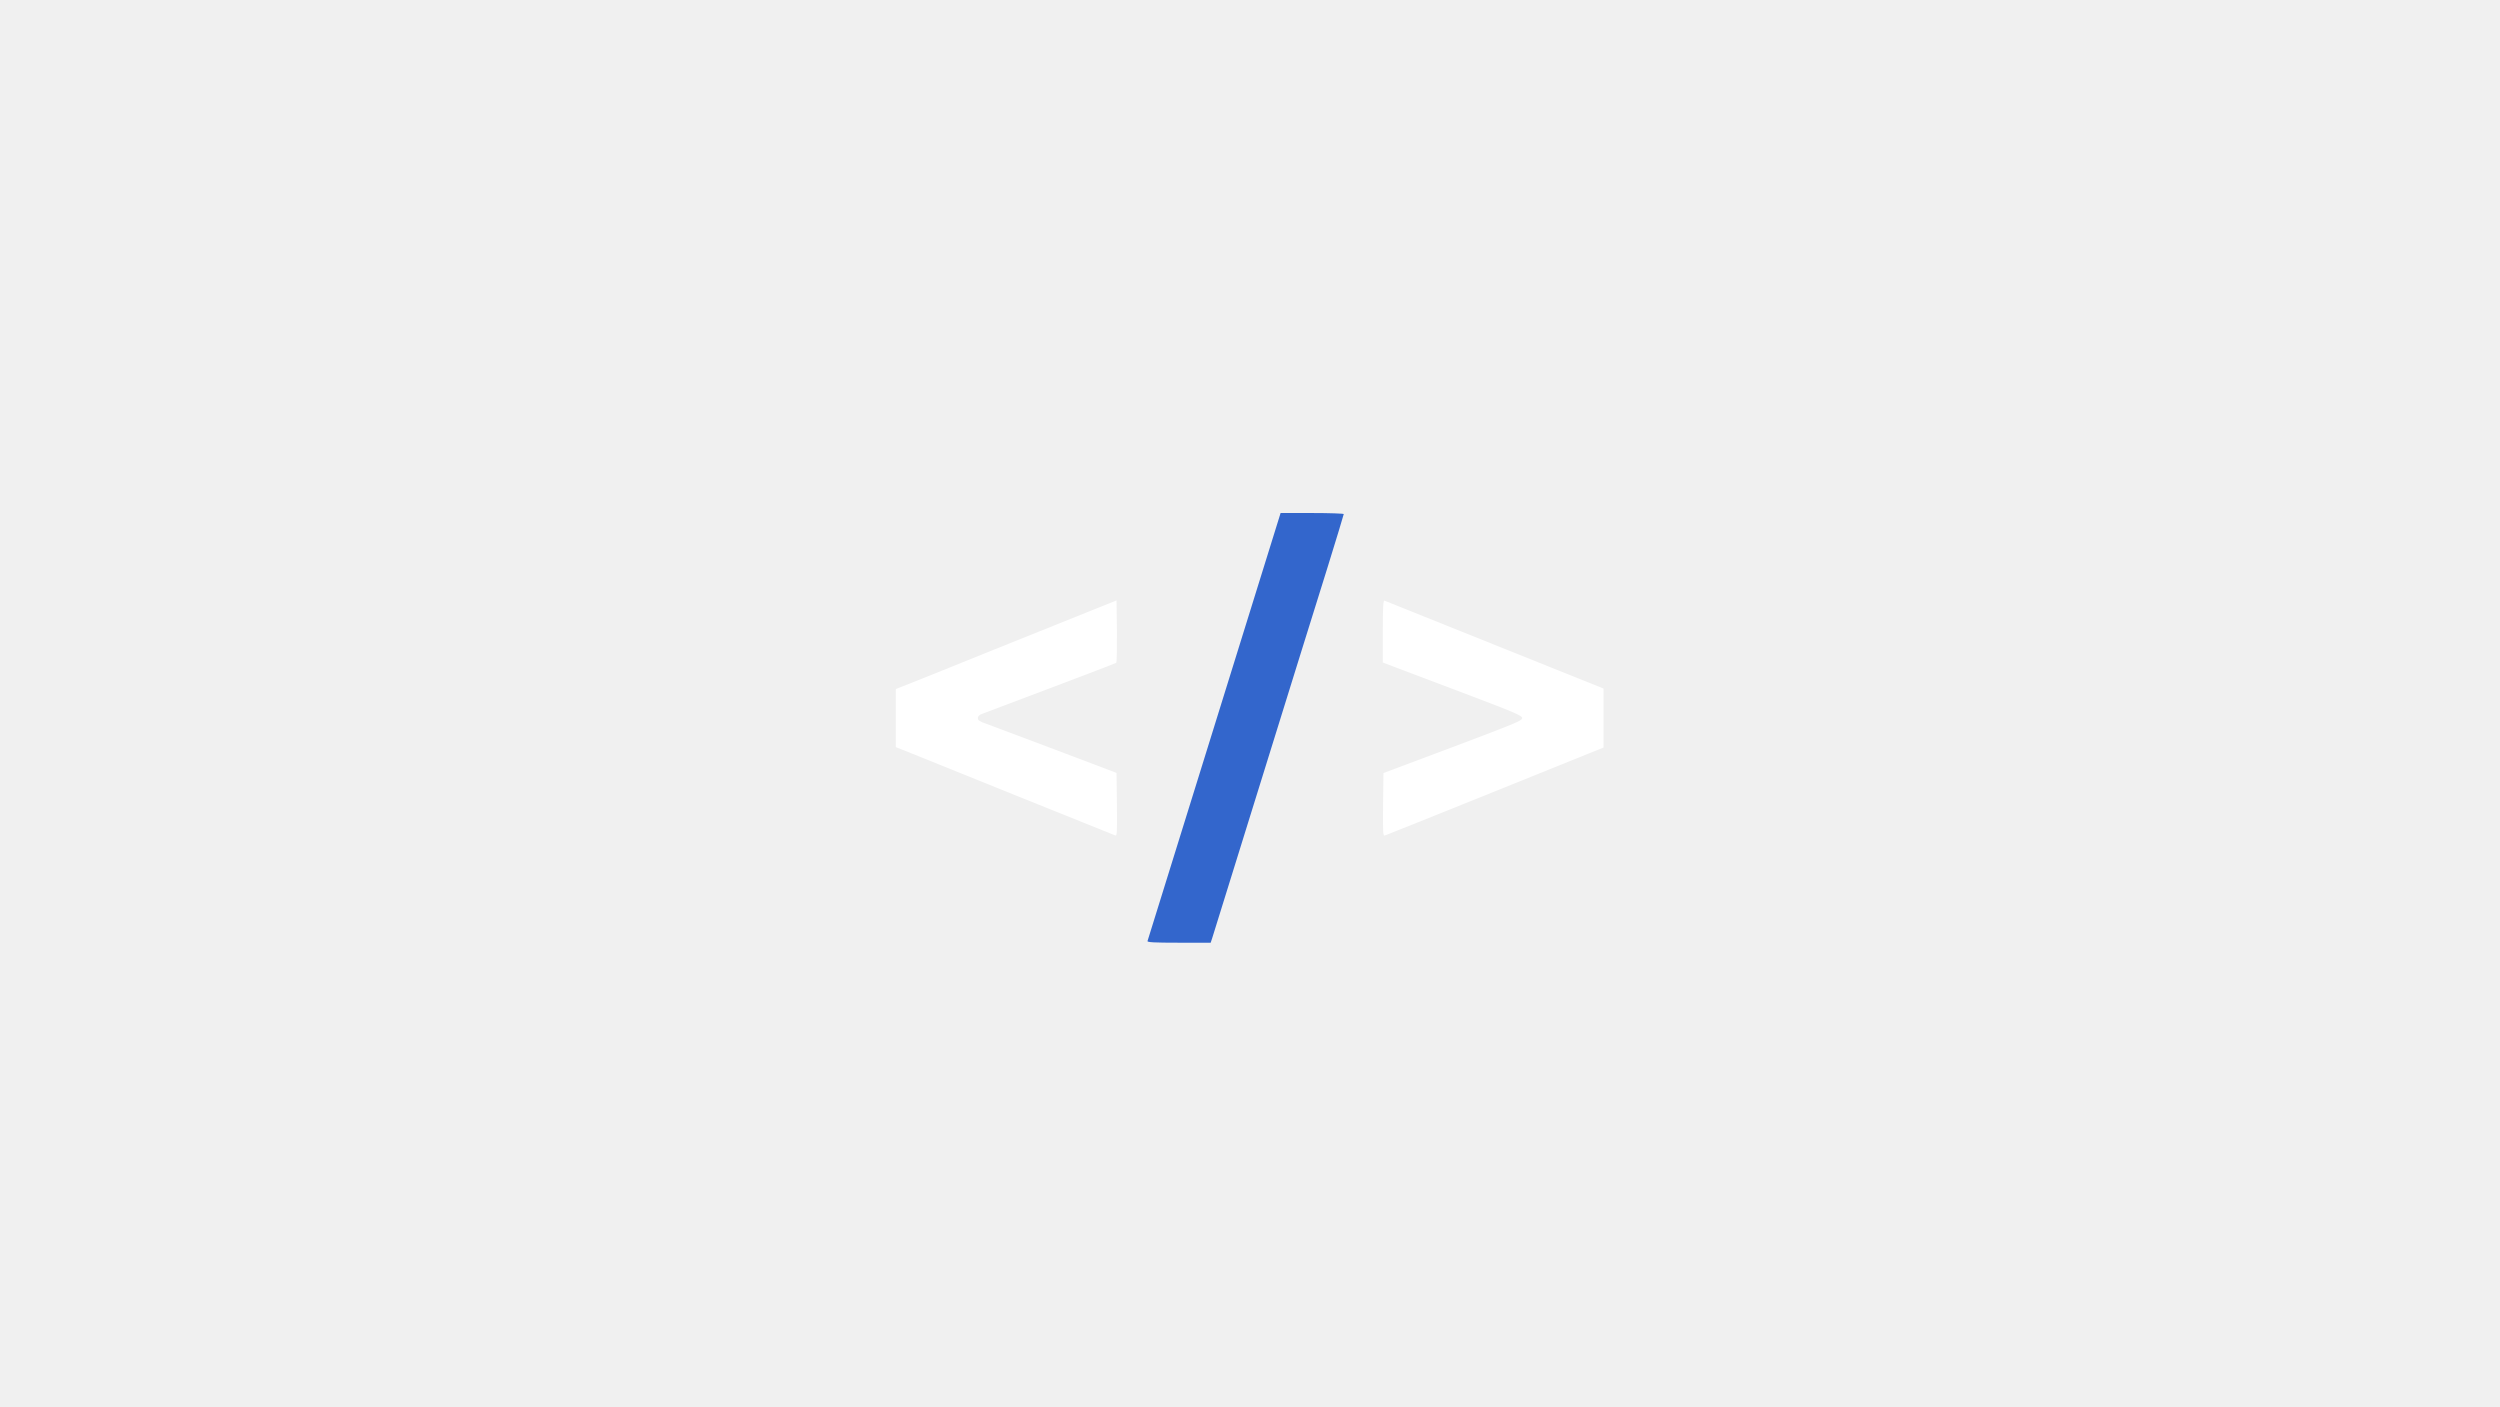
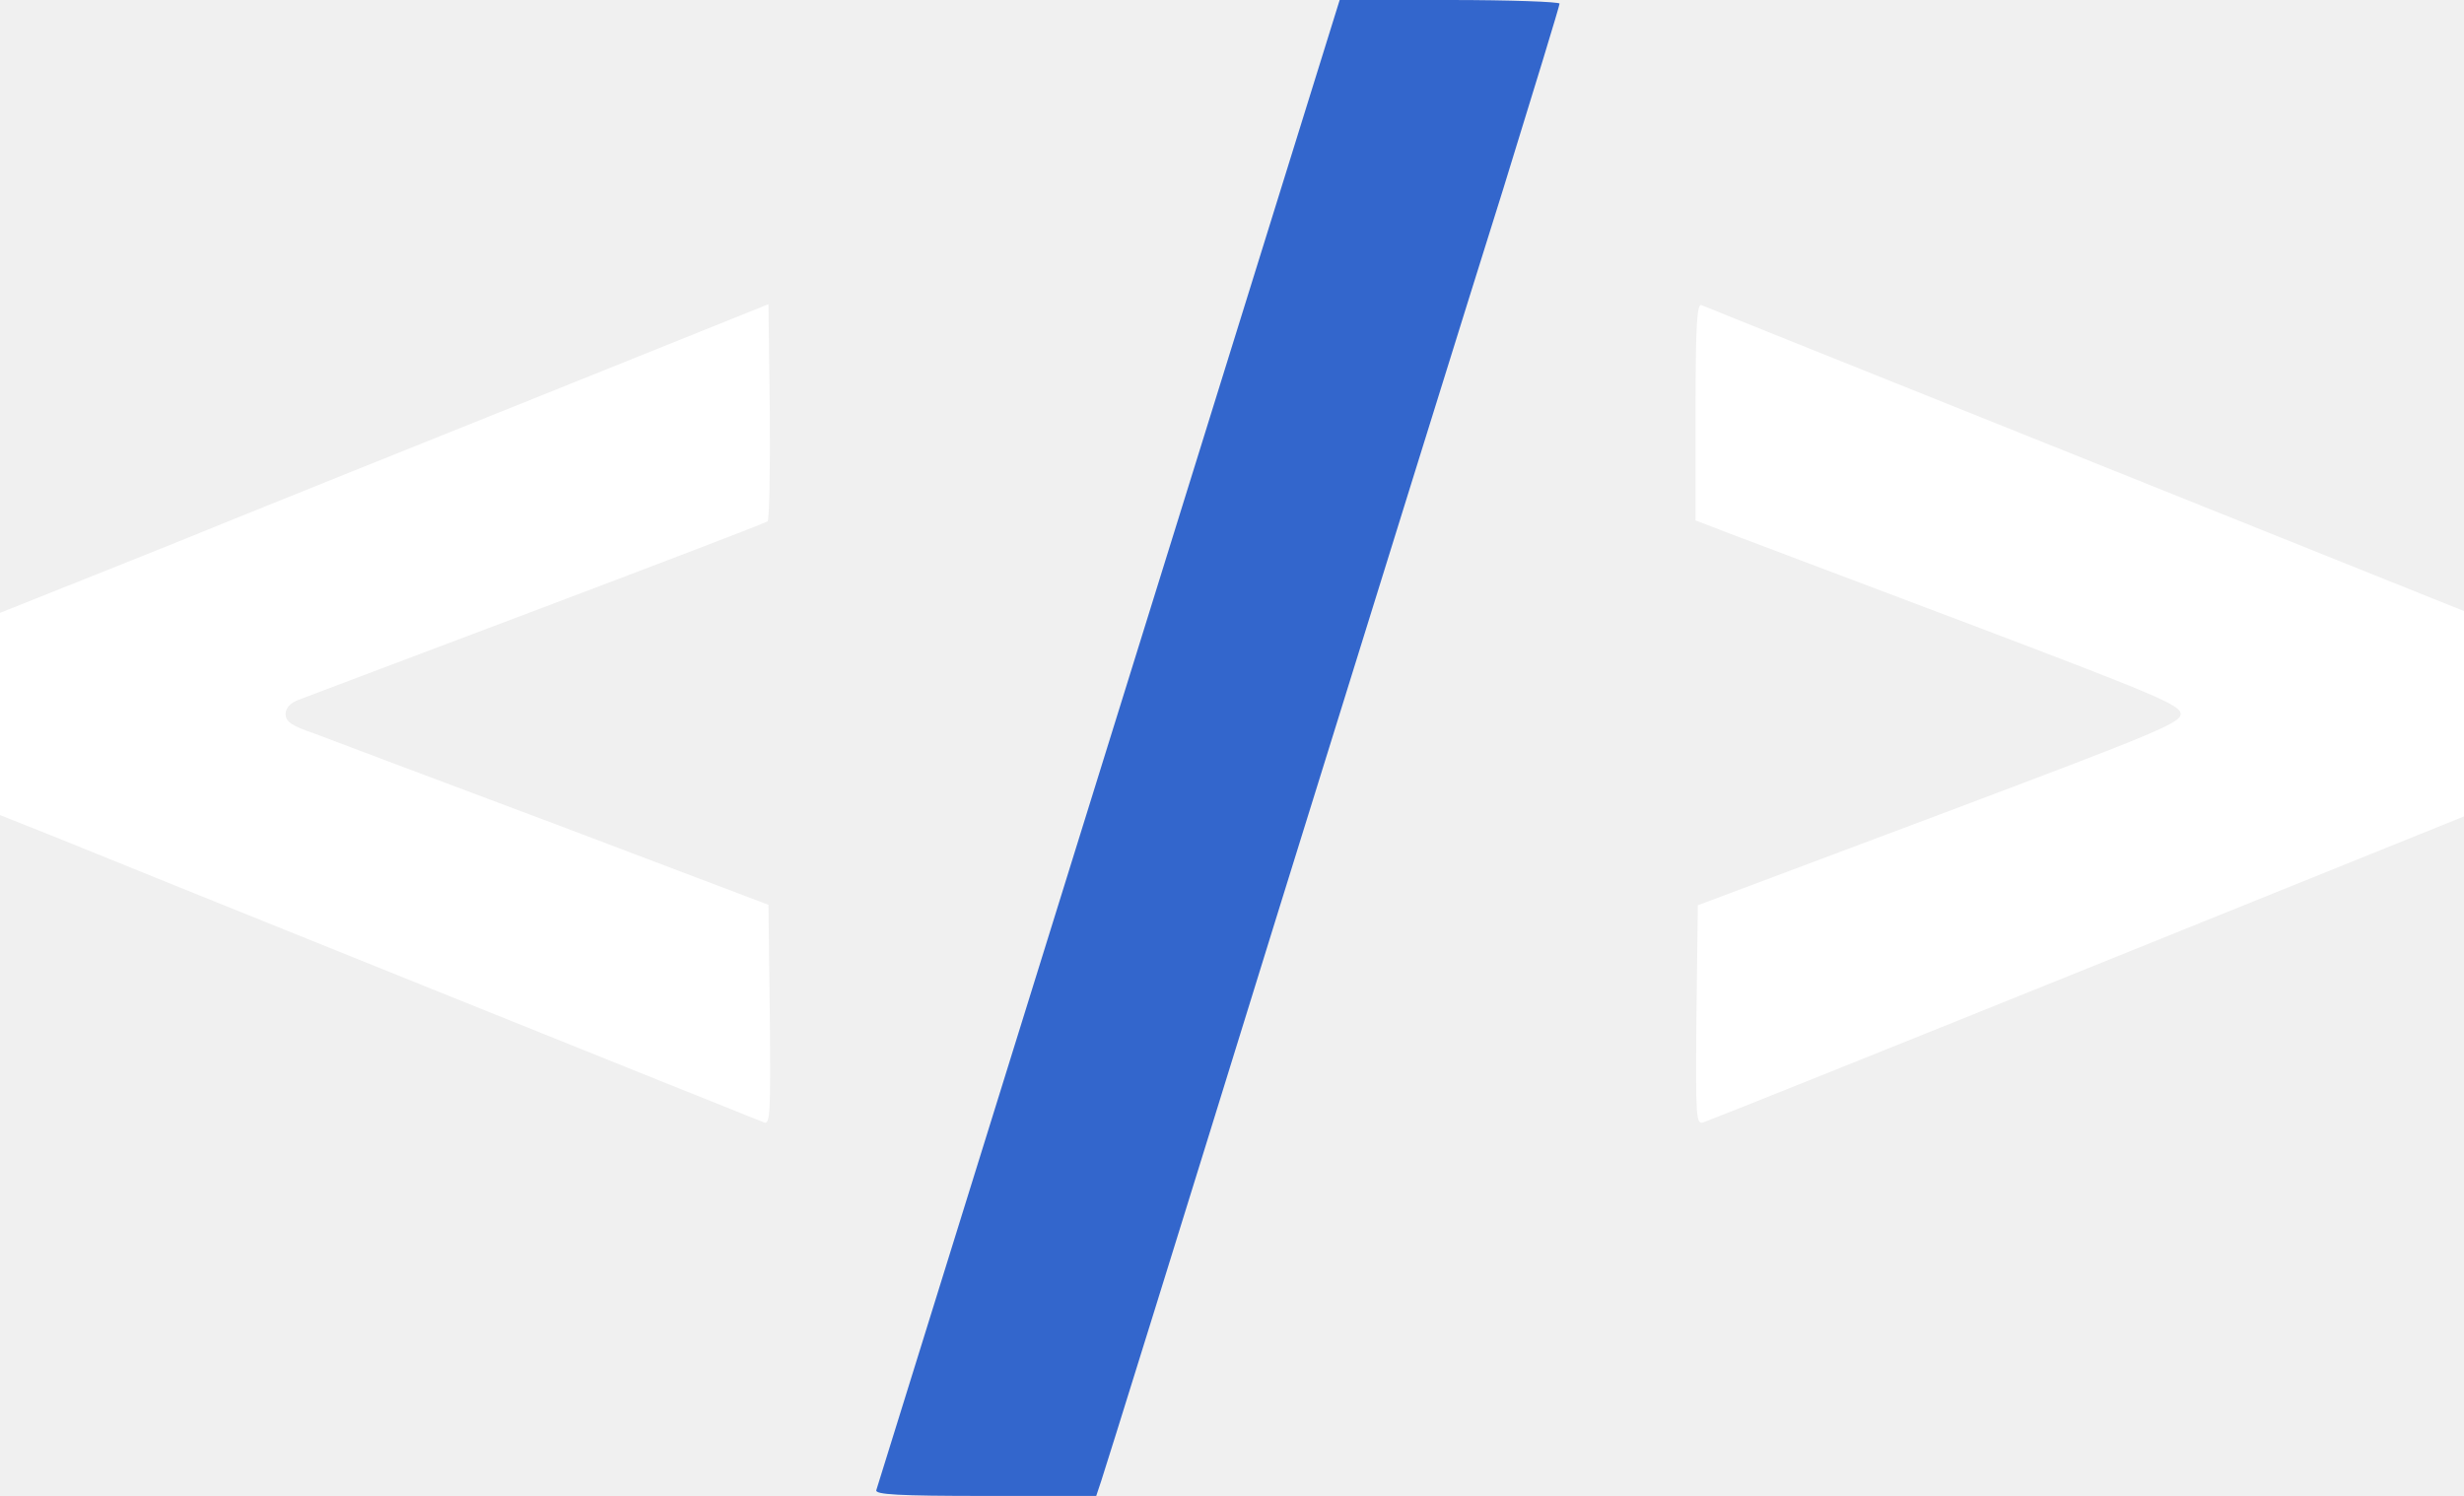
- <svg xmlns="http://www.w3.org/2000/svg" version="1.0" width="1920pt" height="1080pt" viewBox="0 0 1920 1080" preserveAspectRatio="xMidYMid meet">
-   <g transform="translate(0,1080) scale(0.1,-0.1)" stroke="none">
-     <path fill="#ffffff" d="M8090 5994 c-267 -107 -648 -260 -847 -341 l-363 -145 0 -223 0 -223 128 -51 c141 -58 1533 -618 1557 -627 14 -6 15 22 13 237 l-3 243 -470 178 c-258 97 -498 187 -532 200 -50 17 -63 26 -63 43 0 13 10 24 28 31 15 6 252 95 527 199 275 104 503 191 508 195 4 3 6 113 5 242 l-3 237 -485 -195z" />
-     <path fill="#3366cc" d="M9326 5223 c-280 -901 -511 -1644 -513 -1650 -4 -10 49 -13 240 -13 l245 0 11 33 c6 17 180 577 386 1242 207 666 432 1390 501 1609 68 220 124 403 124 408 0 4 -109 8 -243 8 l-242 0 -509 -1637z" />
-     <path fill="#ffffff" d="M10620 5952 l0 -240 78 -30 c42 -16 283 -107 535 -202 409 -155 457 -176 457 -195 0 -20 -54 -42 -532 -222 l-533 -200 -3 -242 c-2 -228 -1 -242 15 -237 10 3 392 156 848 340 l830 335 0 226 0 227 -835 335 c-459 184 -841 337 -847 340 -10 4 -13 -47 -13 -235z" />
+ <svg xmlns="http://www.w3.org/2000/svg" version="1.0" width="543.5pt" height="330pt" viewBox="0 0 543.5 330" preserveAspectRatio="xMidYMid" id="svg3">
+   <defs id="defs3" />
+   <g transform="matrix(0.1,0,0,-0.1,-34,347)" fill="#000000" stroke="none" id="g3">
+     <path d="M 2786,1833 C 2506,932 2275,189 2273,183 c -4,-10 49,-13 240,-13 h 245 l 11,33 c 6,17 180,576 386,1242 207,666 432,1390 501,1609 68,220 124,403 124,408 0,4 -109,8 -243,8 h -242 z" id="path1" style="fill:#3366cc;fill-opacity:1" />
+     <path d="M 1550,2604 C 1283,2497 902,2344 703,2263 L 340,2118 v -223 -223 l 128,-51 c 141,-58 1533,-618 1557,-627 14,-6 15,22 13,237 l -3,243 -470,178 c -259,97 -498,187 -532,200 -50,17 -63,26 -63,43 0,13 10,24 28,31 15,6 252,95 527,199 275,104 503,191 508,195 4,3 6,113 5,242 l -3,237 z" id="path2" style="fill:#ffffff" />
+     <path d="m 4080,2562 v -240 l 78,-30 c 42,-16 283,-107 535,-202 409,-155 457,-176 457,-195 0,-20 -54,-42 -532,-222 l -533,-200 -3,-242 c -2,-228 -1,-242 15,-237 10,3 392,156 848,340 l 830,335 v 226 227 l -835,335 c -459,184 -841,337 -847,340 -10,4 -13,-47 -13,-235 z" id="path3" style="fill:#ffffff" />
  </g>
</svg>
